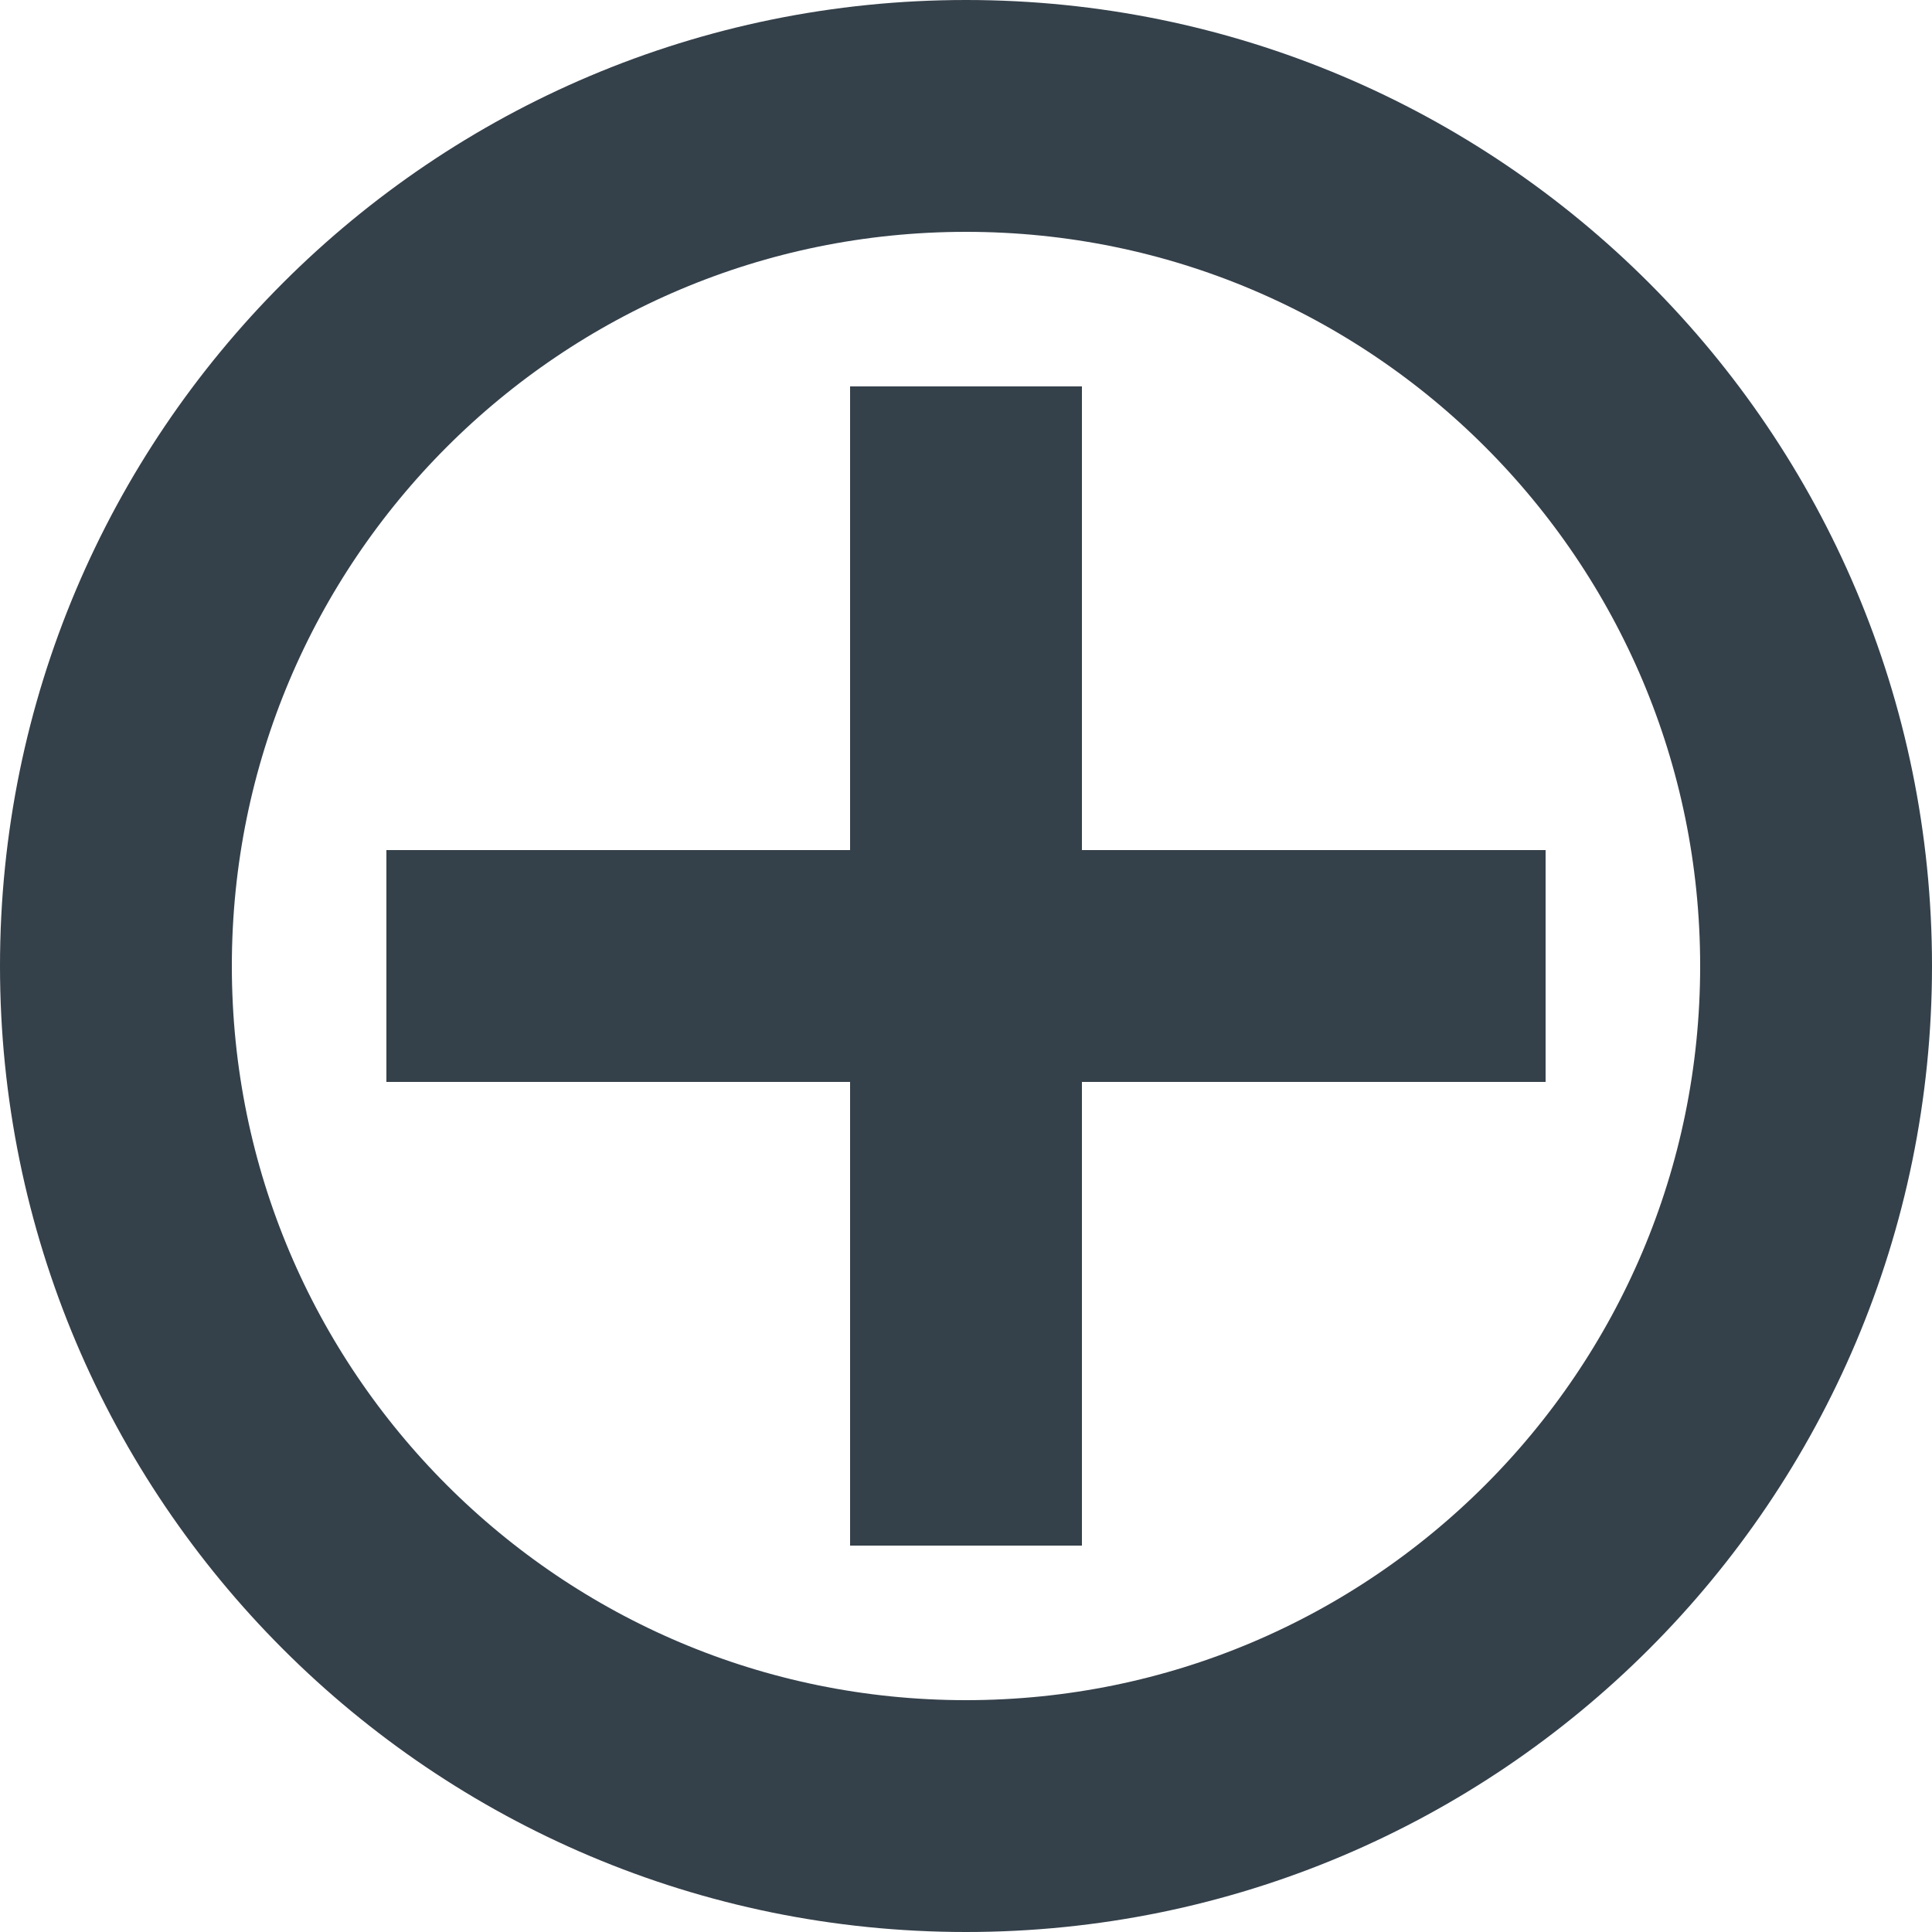
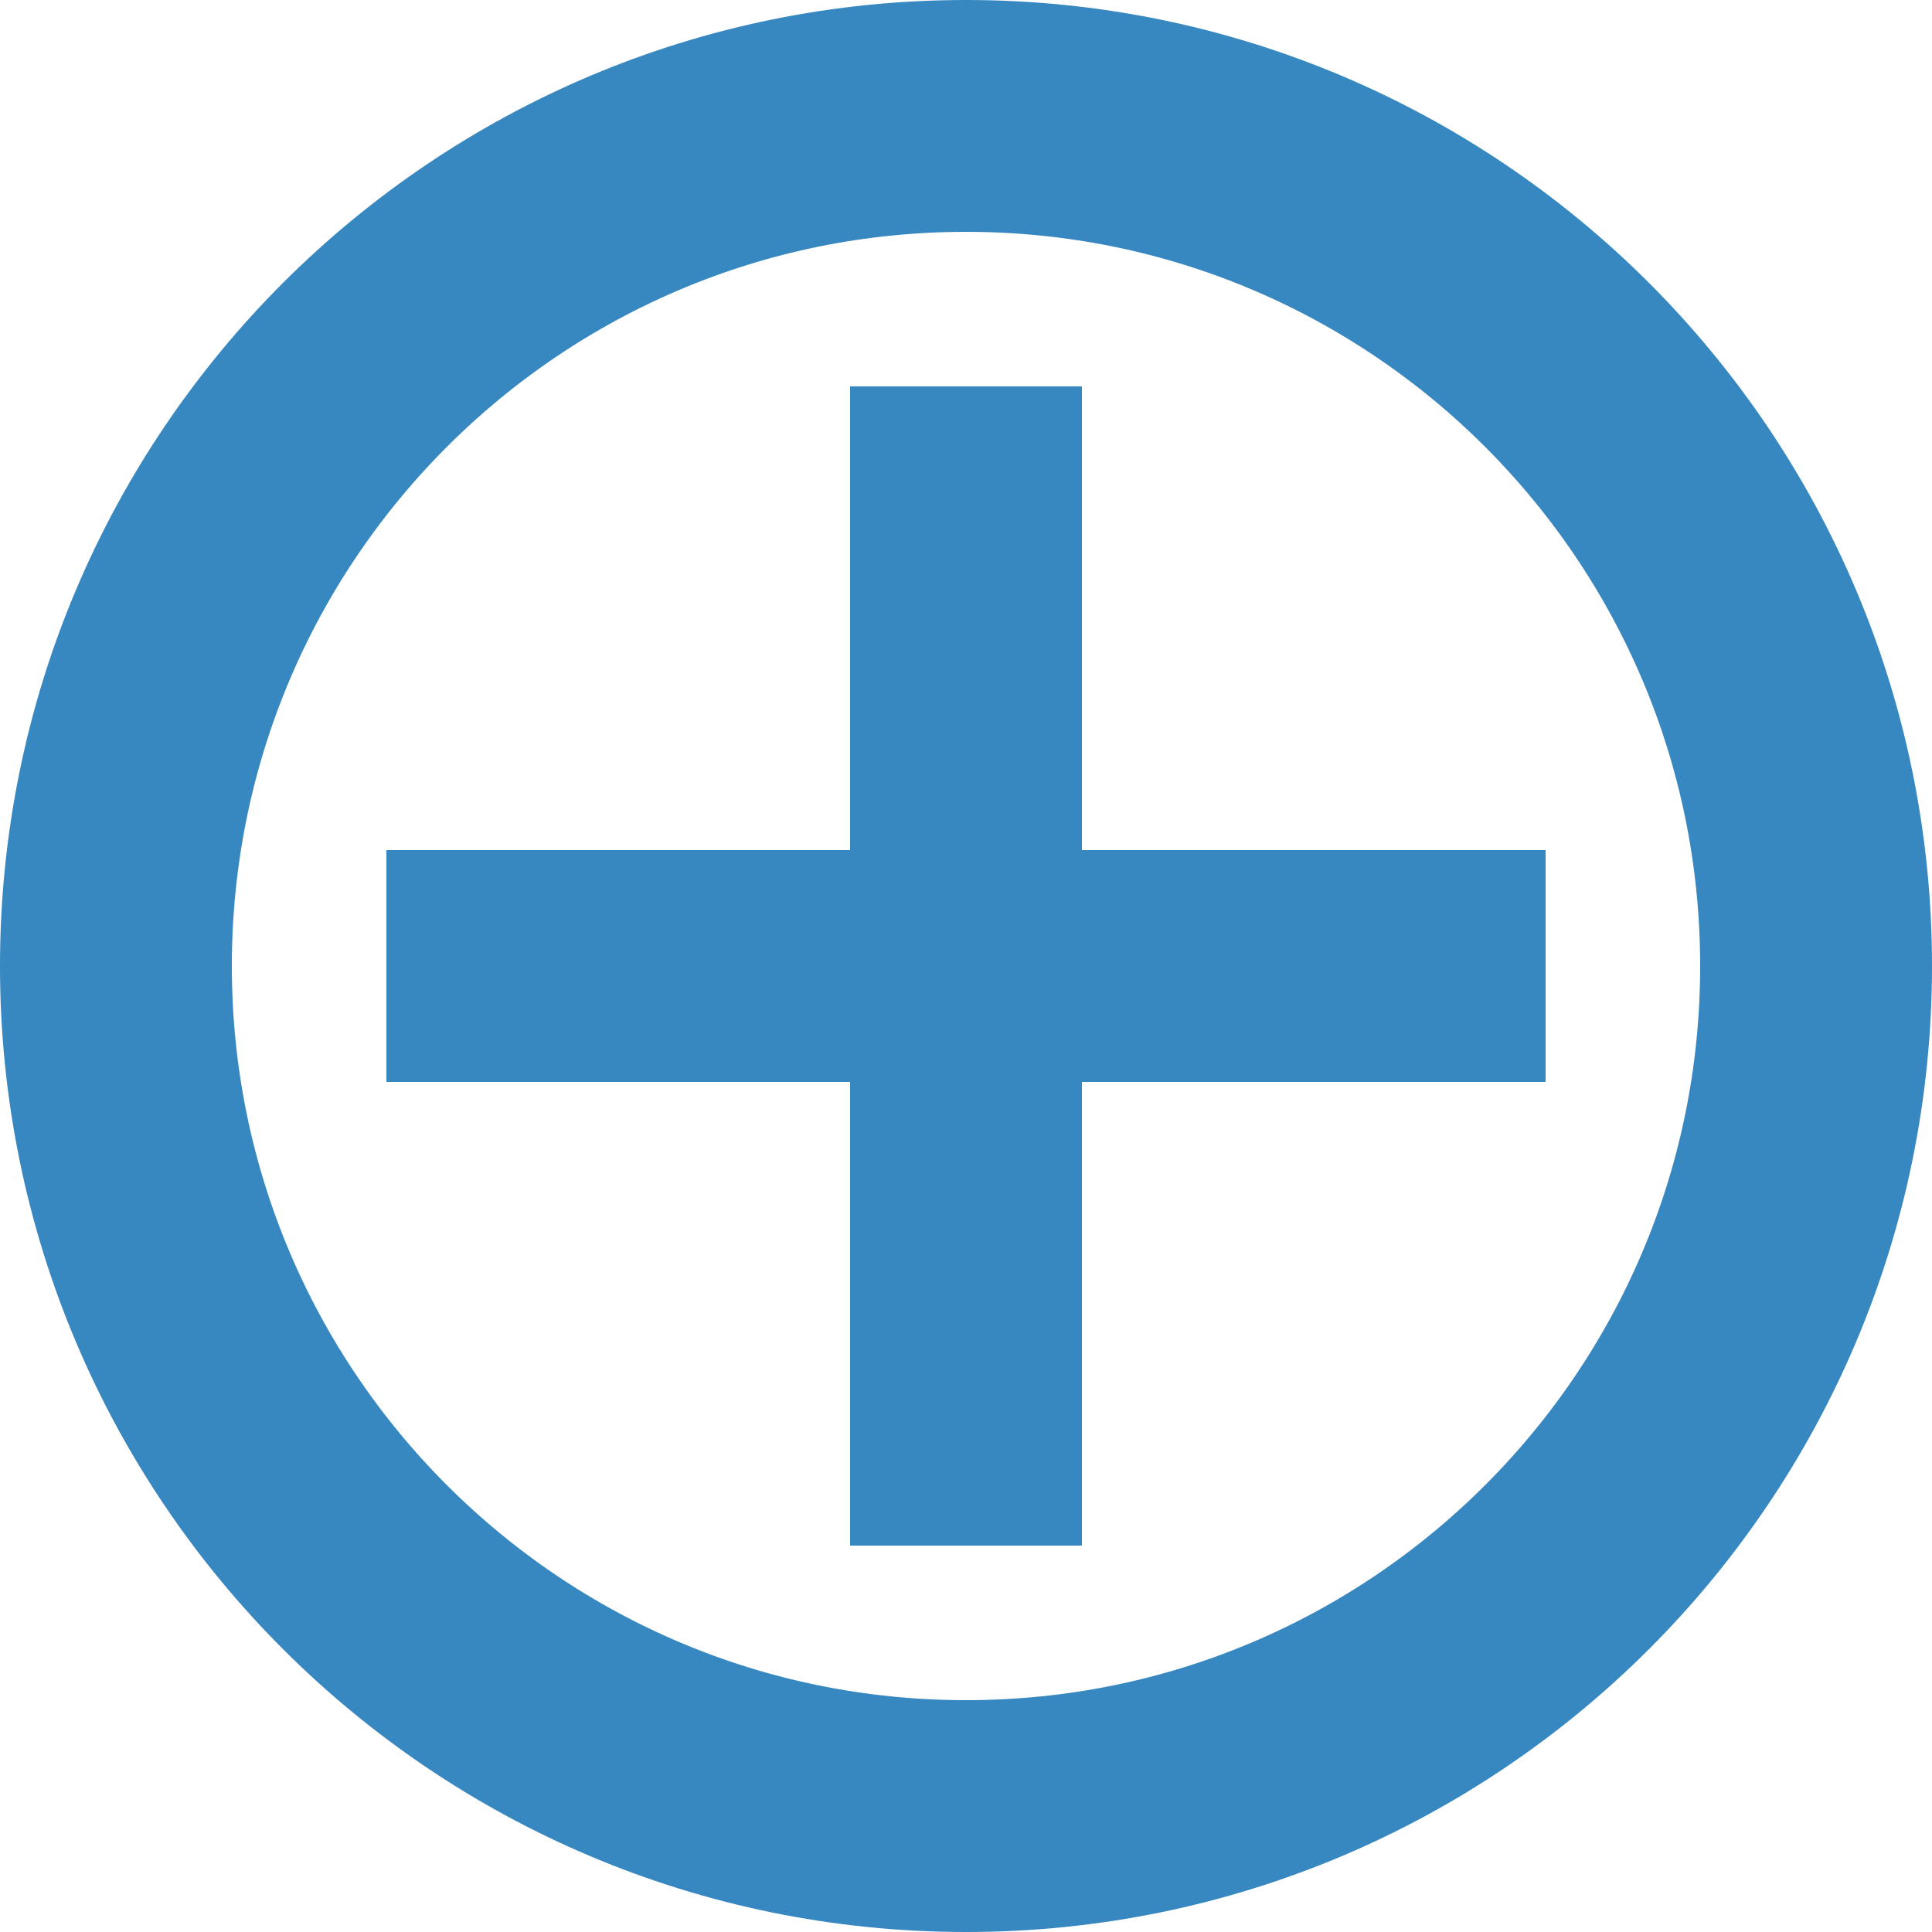
<svg xmlns="http://www.w3.org/2000/svg" width="25" height="25" viewBox="0 0 25 25" fill="none">
-   <path d="M12.5 5V12.5V19.423V20" stroke="#34404A" stroke-width="3" />
-   <path d="M5 12.5H12.5L19.423 12.5H20" stroke="#34404A" stroke-width="3" />
-   <circle cx="12.5" cy="12.5" r="11" stroke="#34404A" stroke-width="3" />
+   <path d="M12.5 5V12.5V19.423V20" stroke="#3787C0" stroke-width="3" />
+   <path d="M5 12.5H12.5L19.423 12.5H20" stroke="#3787C0" stroke-width="3" />
+   <circle cx="12.5" cy="12.5" r="11" stroke="#3787C0" stroke-width="3" />
</svg>
